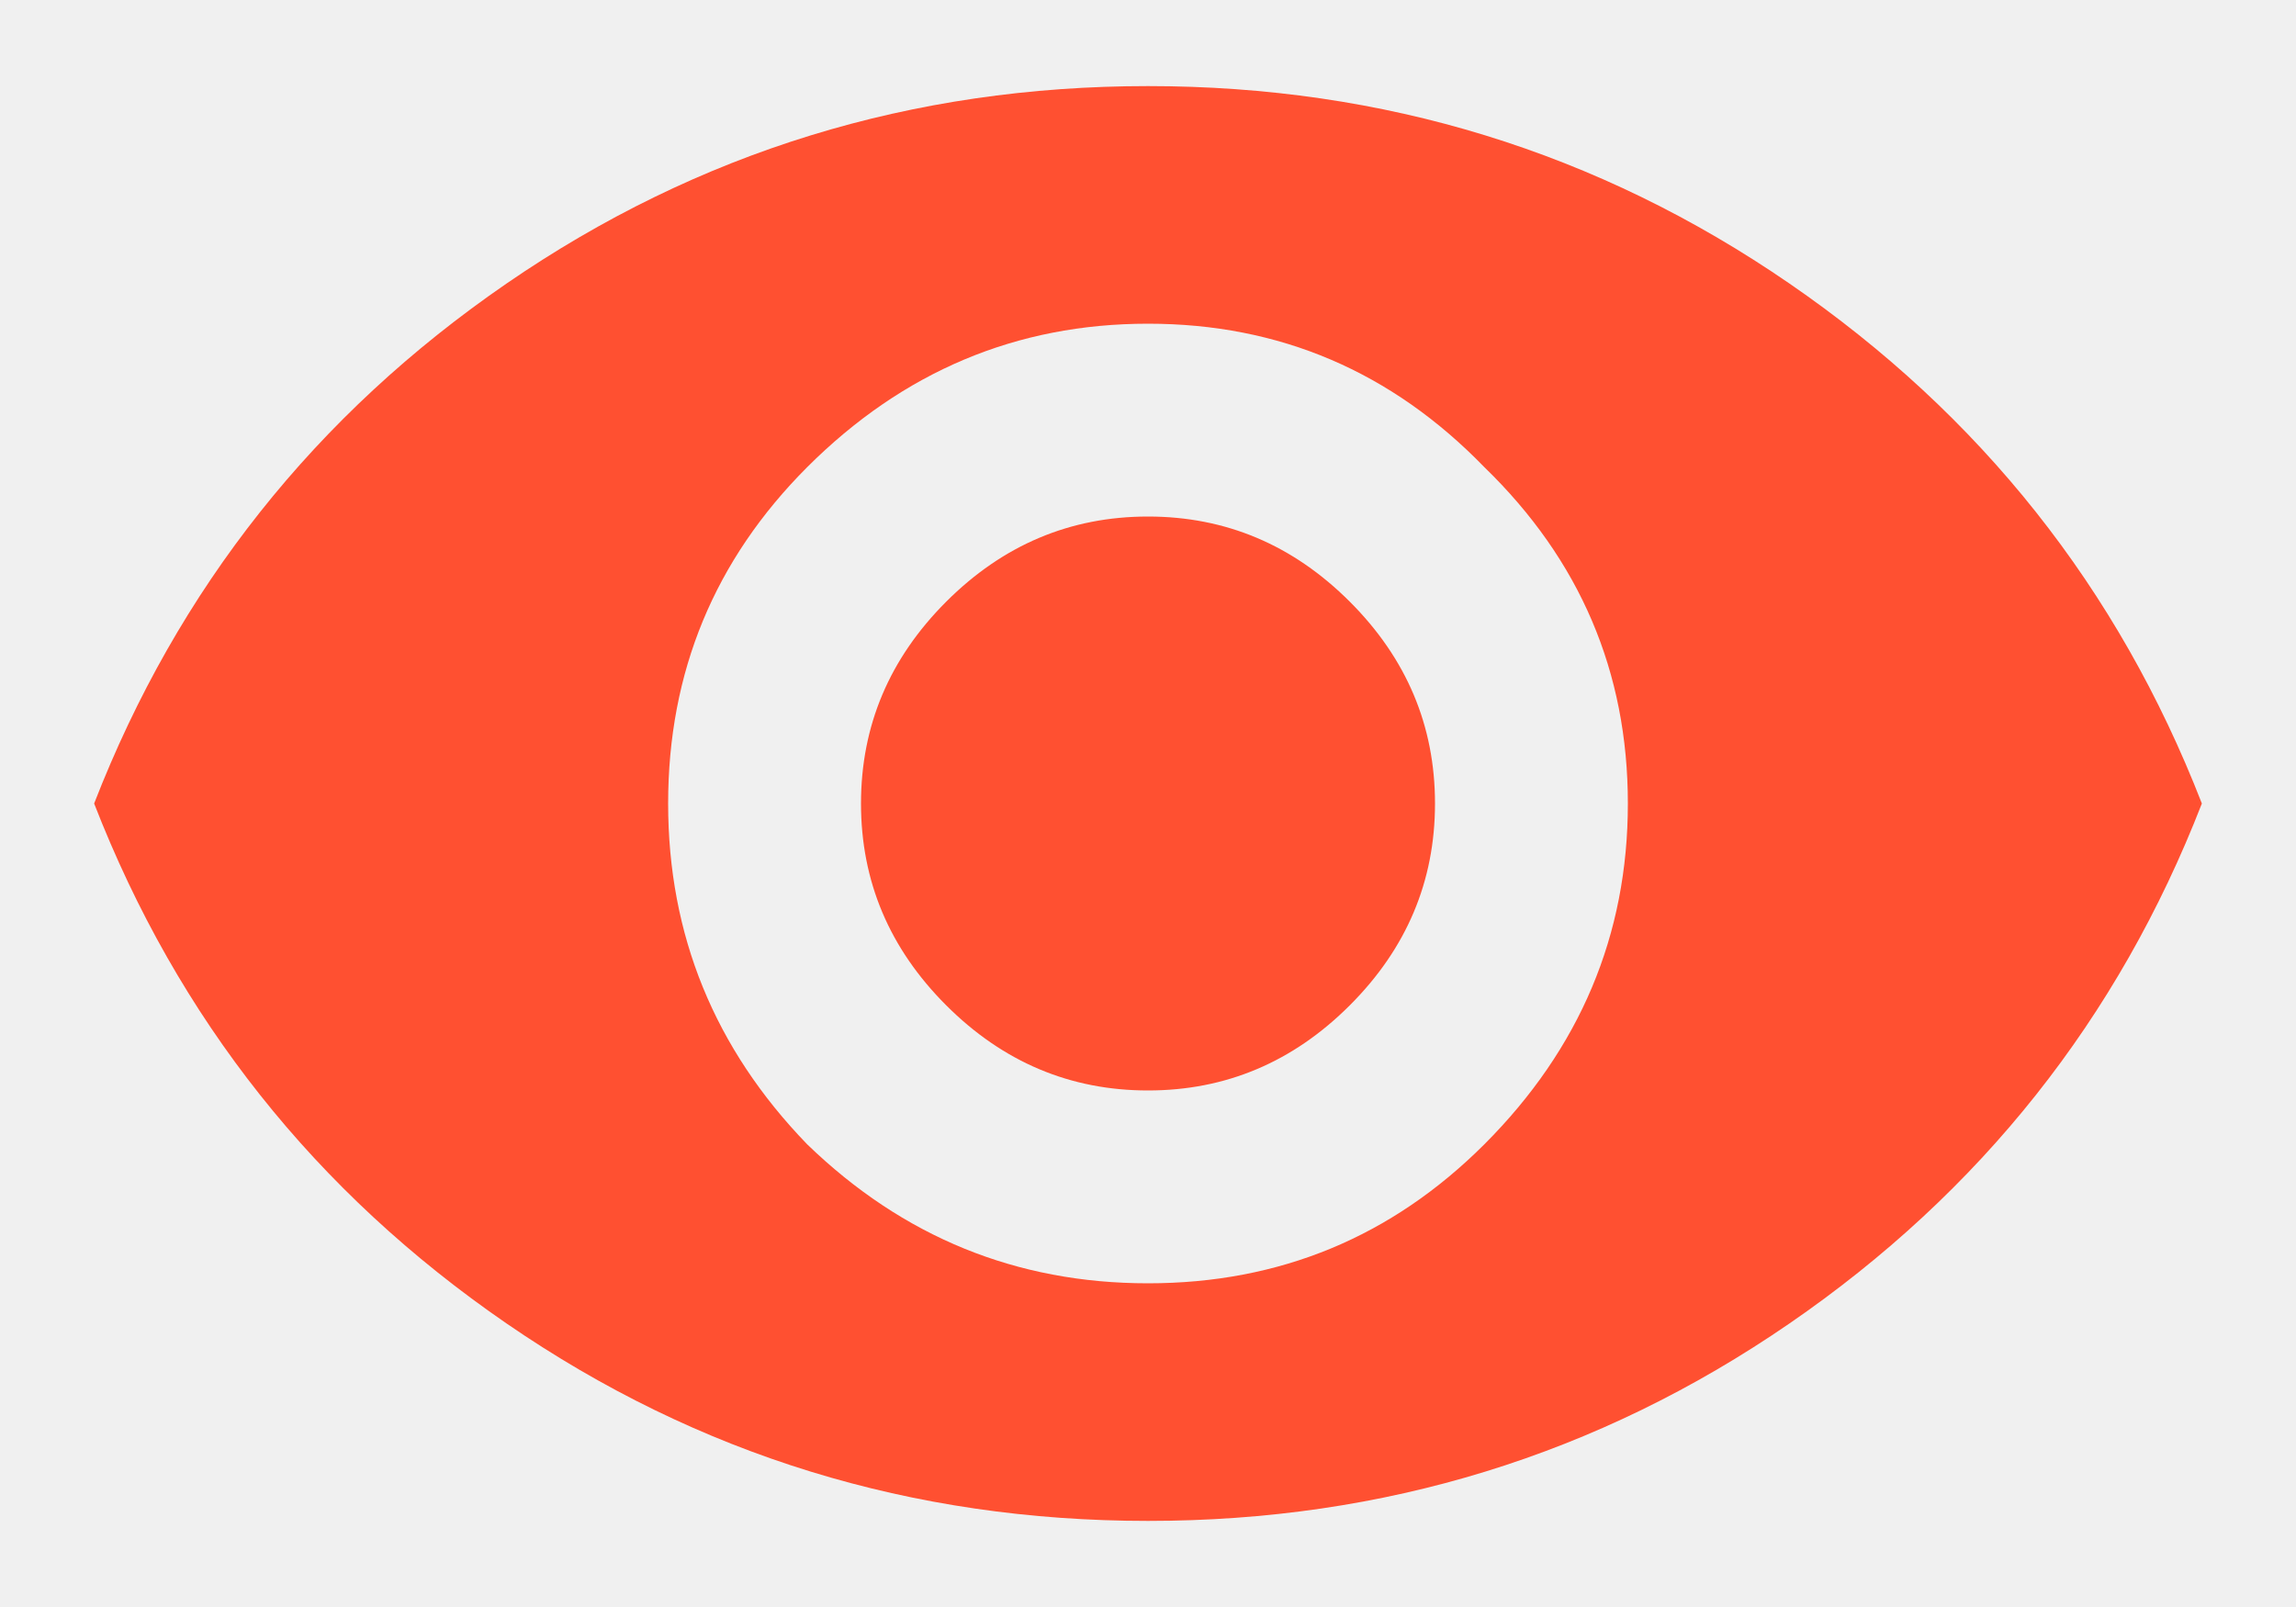
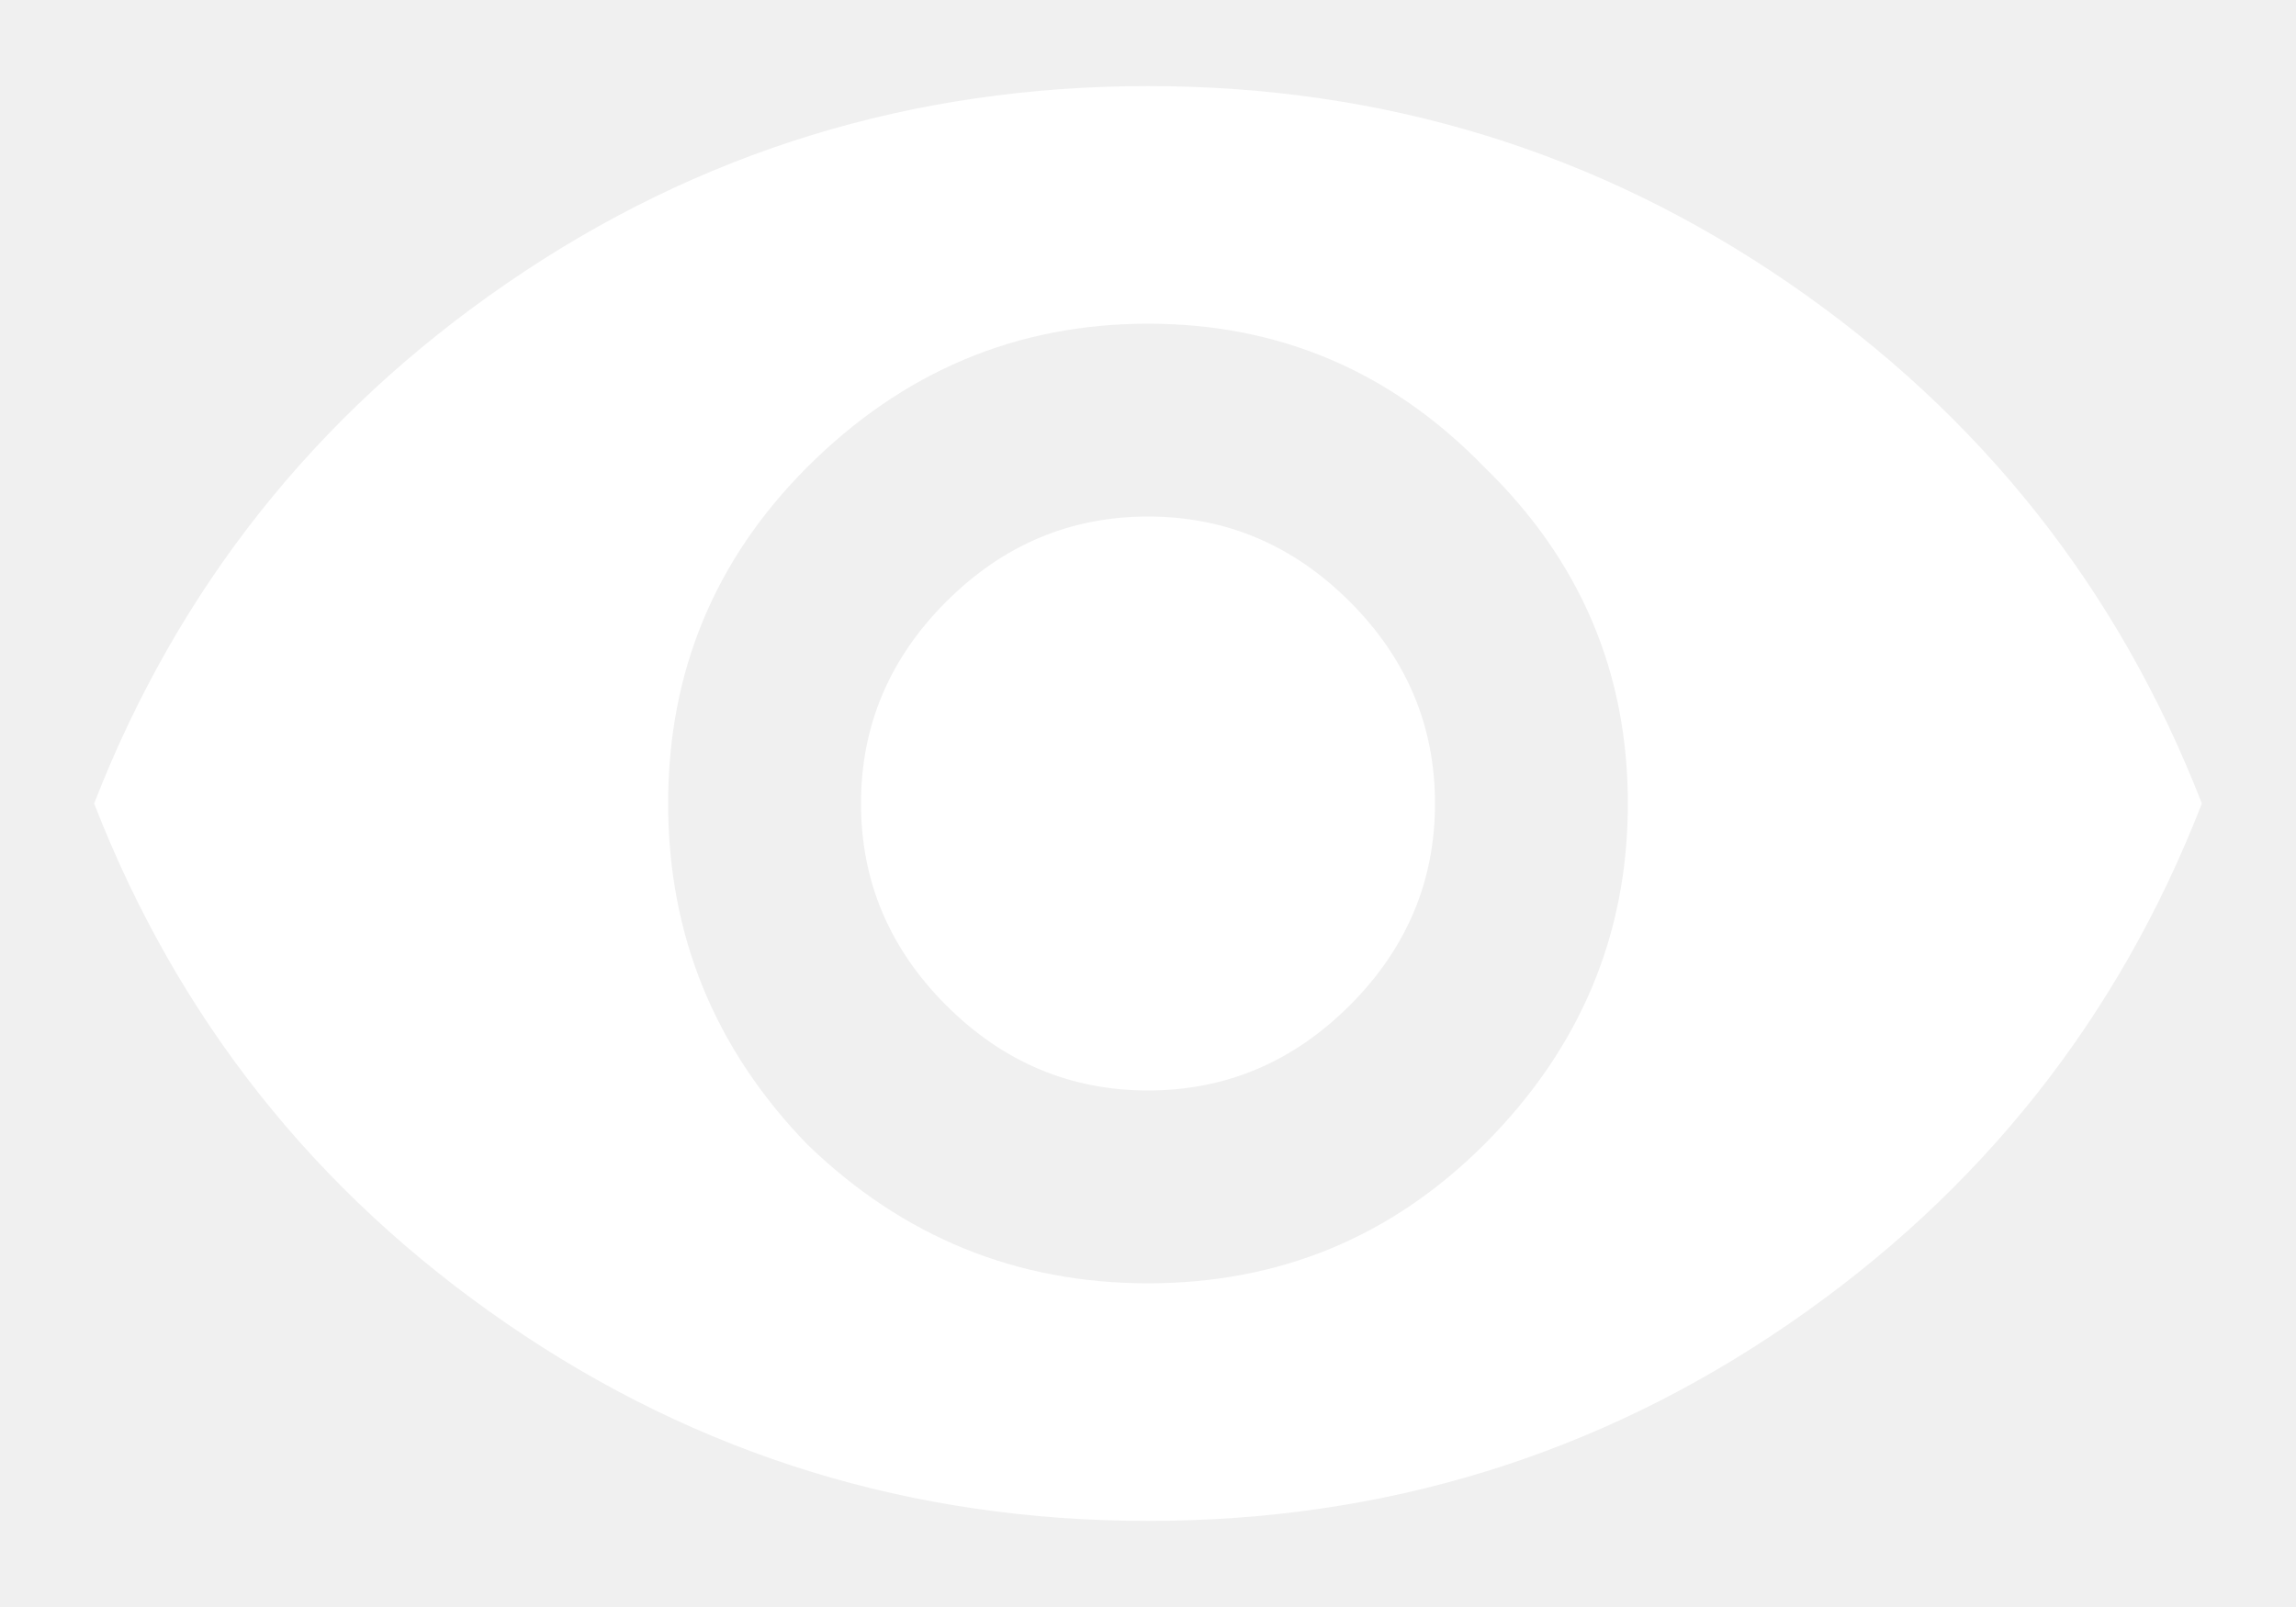
<svg xmlns="http://www.w3.org/2000/svg" width="20" height="14" viewBox="0 0 20 14" fill="none">
-   <path d="M8.242 5.242C8.737 4.747 9.323 4.5 10 4.5C10.677 4.5 11.263 4.747 11.758 5.242C12.253 5.737 12.5 6.323 12.5 7C12.5 7.677 12.253 8.263 11.758 8.758C11.263 9.253 10.677 9.5 10 9.5C9.323 9.5 8.737 9.253 8.242 8.758C7.747 8.263 7.5 7.677 7.5 7C7.5 6.323 7.747 5.737 8.242 5.242ZM7.031 9.969C7.865 10.776 8.854 11.18 10 11.18C11.146 11.18 12.122 10.776 12.93 9.969C13.763 9.135 14.18 8.146 14.18 7C14.18 5.854 13.763 4.878 12.93 4.07C12.122 3.237 11.146 2.82 10 2.82C8.854 2.82 7.865 3.237 7.031 4.07C6.224 4.878 5.82 5.854 5.82 7C5.82 8.146 6.224 9.135 7.031 9.969ZM4.414 2.469C6.081 1.323 7.943 0.75 10 0.75C12.057 0.75 13.919 1.323 15.586 2.469C17.253 3.615 18.451 5.125 19.18 7C18.451 8.875 17.253 10.385 15.586 11.531C13.919 12.677 12.057 13.25 10 13.25C7.943 13.25 6.081 12.677 4.414 11.531C2.747 10.385 1.549 8.875 0.82 7C1.549 5.125 2.747 3.615 4.414 2.469Z" fill="#FF5031" />
+   <path d="M8.242 5.242C8.737 4.747 9.323 4.5 10 4.5C10.677 4.5 11.263 4.747 11.758 5.242C12.253 5.737 12.5 6.323 12.5 7C12.5 7.677 12.253 8.263 11.758 8.758C11.263 9.253 10.677 9.5 10 9.5C9.323 9.5 8.737 9.253 8.242 8.758C7.747 8.263 7.5 7.677 7.5 7C7.5 6.323 7.747 5.737 8.242 5.242ZM7.031 9.969C7.865 10.776 8.854 11.18 10 11.18C11.146 11.18 12.122 10.776 12.93 9.969C13.763 9.135 14.18 8.146 14.18 7C14.18 5.854 13.763 4.878 12.93 4.07C12.122 3.237 11.146 2.82 10 2.82C8.854 2.82 7.865 3.237 7.031 4.07C6.224 4.878 5.82 5.854 5.82 7C5.82 8.146 6.224 9.135 7.031 9.969ZM4.414 2.469C6.081 1.323 7.943 0.75 10 0.75C12.057 0.75 13.919 1.323 15.586 2.469C17.253 3.615 18.451 5.125 19.18 7C18.451 8.875 17.253 10.385 15.586 11.531C13.919 12.677 12.057 13.25 10 13.25C7.943 13.25 6.081 12.677 4.414 11.531C2.747 10.385 1.549 8.875 0.82 7C1.549 5.125 2.747 3.615 4.414 2.469Z" fill="#FFFFFF" />
</svg>
